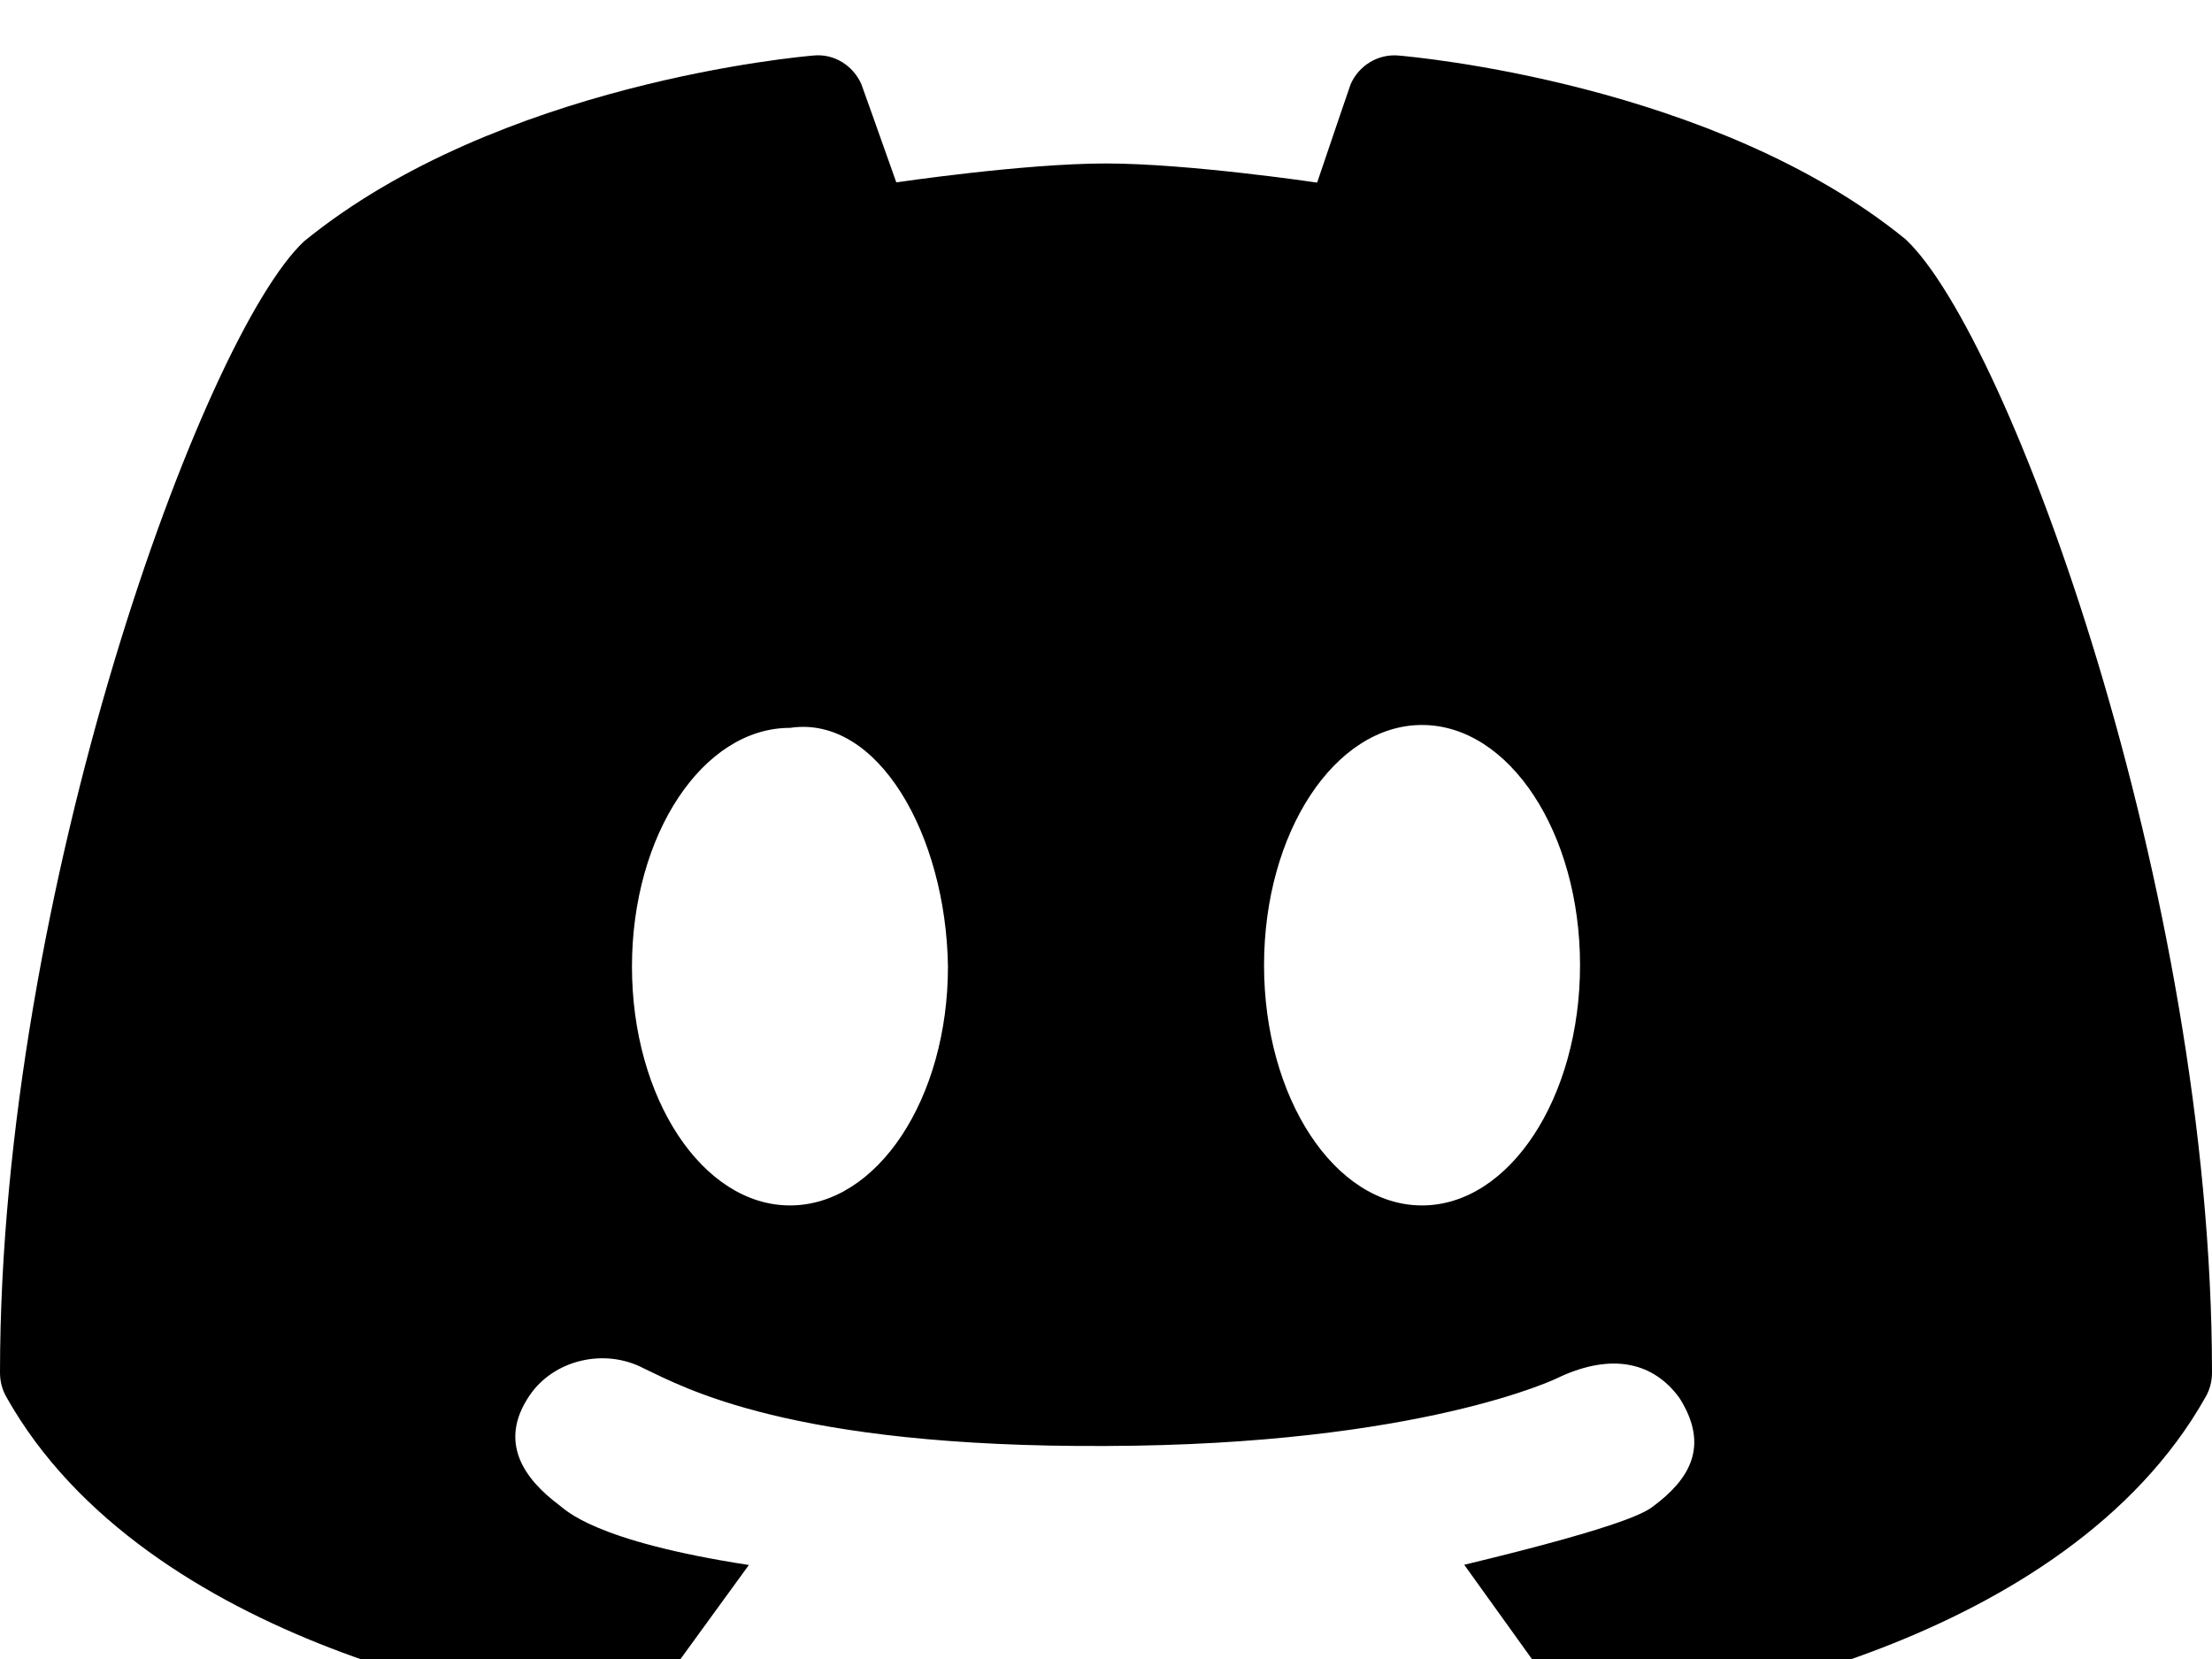
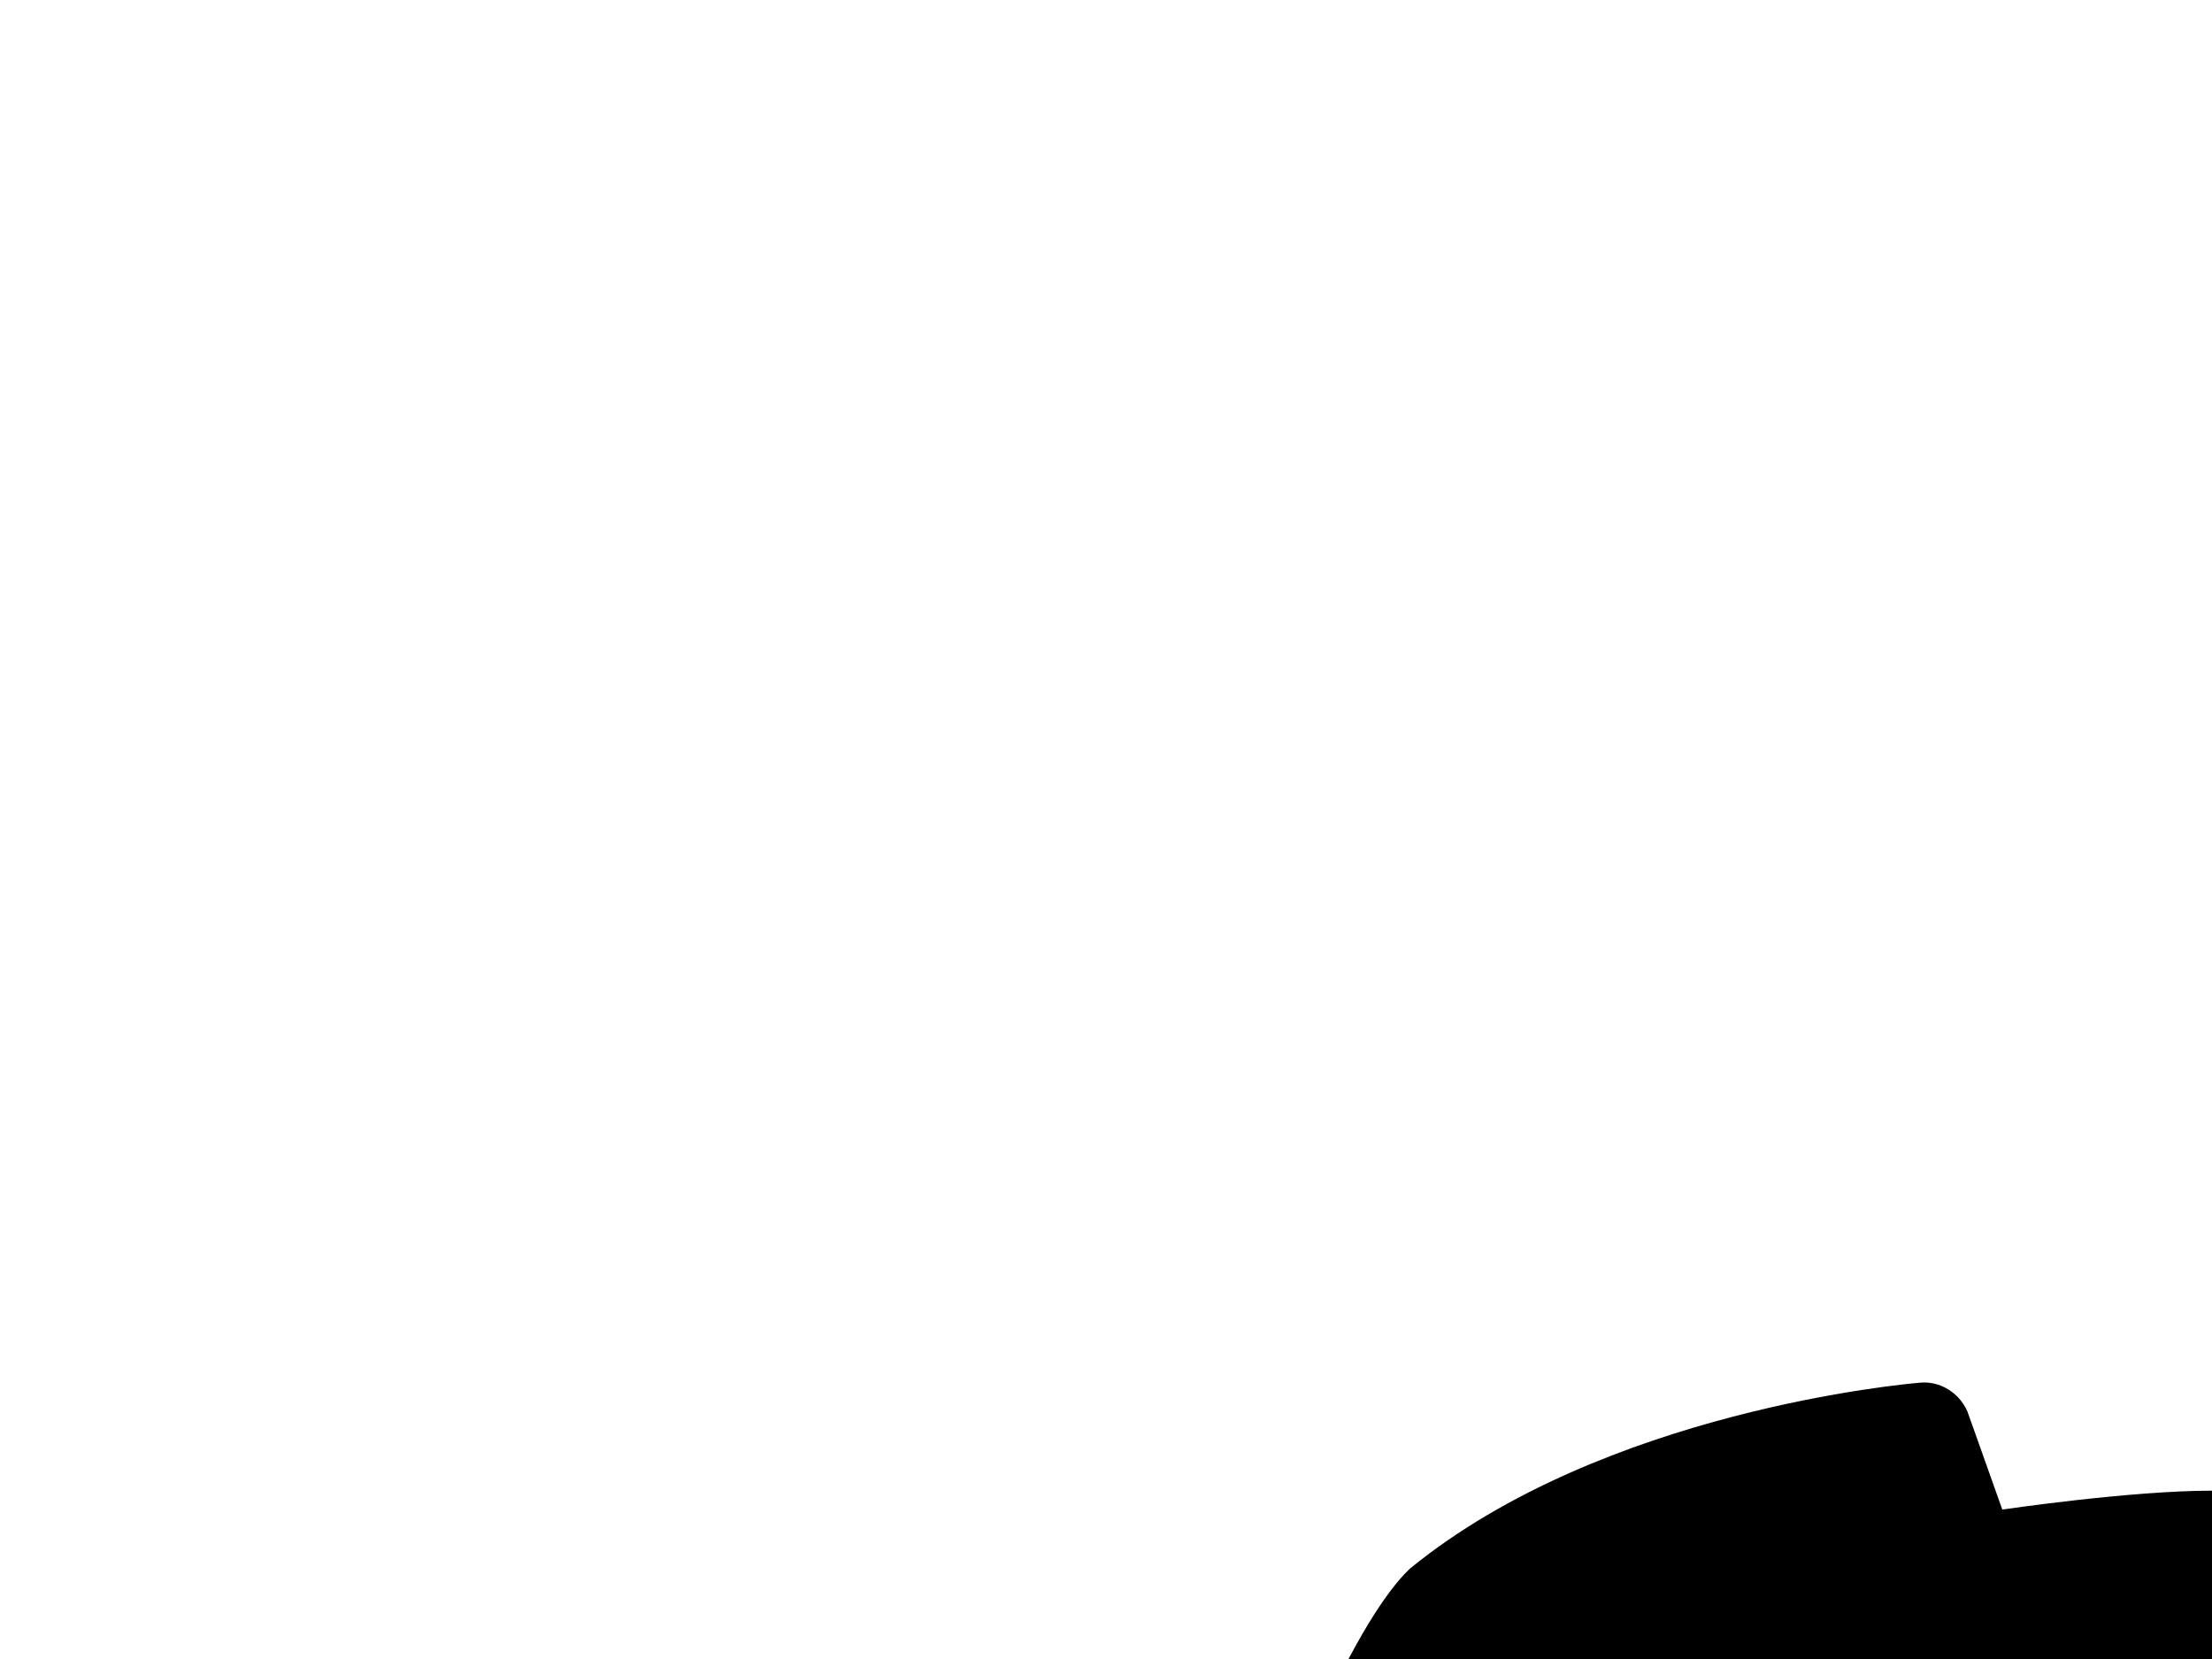
<svg xmlns="http://www.w3.org/2000/svg" width="100%" height="100%" viewBox="0 0 100% 100%" fill="none">
-   <path d="M8.104 1.649C7.948 1.209 7.791 0.767 7.788 0.761C7.713 0.591 7.539 0.483 7.356 0.502C7.241 0.512 4.503 0.751 2.749 2.182C1.831 3.042 0 8.067 0 12.412C0 12.489 0.019 12.563 0.057 12.63C1.322 14.884 4.771 15.474 5.556 15.499C5.561 15.5 5.566 15.5 5.57 15.5C5.709 15.5 5.839 15.433 5.921 15.319L6.771 14.15C5.367 13.934 5.114 13.651 5.054 13.607C4.737 13.37 4.503 13.038 4.787 12.619C5.006 12.294 5.464 12.187 5.816 12.37C6.176 12.54 7.139 13.088 10 13.074C12.841 13.065 14.088 12.461 14.106 12.448C14.583 12.23 14.955 12.32 15.187 12.643C15.464 13.083 15.266 13.381 14.951 13.617C14.891 13.661 14.748 13.785 13.239 14.148L14.079 15.318C14.161 15.433 14.291 15.499 14.43 15.499C14.435 15.499 14.439 15.499 14.444 15.499C15.23 15.473 18.679 14.883 19.943 12.629C19.981 12.563 20 12.488 20 12.411C20 8.067 18.169 3.042 17.229 2.163C15.497 0.751 12.759 0.512 12.644 0.502C12.461 0.486 12.287 0.591 12.212 0.761C12.209 0.767 12.056 1.217 11.909 1.651C11.909 1.651 10.744 1.478 10 1.478C9.256 1.478 8.104 1.649 8.104 1.649ZM7.143 10.899C6.354 10.899 5.714 9.933 5.714 8.74C5.714 7.547 6.354 6.581 7.143 6.581C7.935 6.462 8.554 7.547 8.571 8.74C8.571 9.933 7.932 10.899 7.143 10.899ZM12.857 10.899C12.068 10.899 11.429 9.927 11.429 8.727C11.429 7.528 12.068 6.555 12.857 6.555C13.646 6.555 14.286 7.528 14.286 8.727C14.286 9.927 13.646 10.899 12.857 10.899Z" fill="currentColor" />
+   <path d="M18.104 13.649C17.948 13.21 17.791 12.767 17.788 12.761C17.713 12.591 17.539 12.483 17.356 12.502C17.241 12.512 14.503 12.751 12.749 14.182C11.831 15.042 10 20.067 10 24.412C10 24.489 10.019 24.563 10.057 24.63C11.322 26.884 14.771 27.474 15.556 27.499C15.561 27.5 15.566 27.5 15.57 27.5C15.709 27.5 15.839 27.433 15.921 27.319L16.771 26.151C15.367 25.934 15.114 25.651 15.054 25.607C14.737 25.37 14.503 25.038 14.787 24.619C15.006 24.294 15.464 24.186 15.816 24.37C16.176 24.54 17.139 25.088 20 25.074C22.841 25.065 24.088 24.461 24.106 24.448C24.583 24.23 24.955 24.32 25.187 24.643C25.464 25.083 25.266 25.381 24.951 25.617C24.891 25.661 24.748 25.785 23.239 26.148L24.079 27.318C24.161 27.433 24.291 27.499 24.43 27.499C24.435 27.499 24.439 27.499 24.444 27.499C25.23 27.473 28.679 26.883 29.943 24.629C29.981 24.563 30 24.488 30 24.411C30 20.067 28.169 15.042 27.229 14.163C25.497 12.752 22.759 12.512 22.644 12.502C22.461 12.486 22.287 12.591 22.212 12.761C22.209 12.767 22.056 13.217 21.909 13.651C21.909 13.651 20.744 13.478 20 13.478C19.256 13.478 18.104 13.649 18.104 13.649ZM17.143 22.899C16.354 22.899 15.714 21.933 15.714 20.74C15.714 19.547 16.354 18.581 17.143 18.581C17.935 18.462 18.554 19.547 18.571 20.74C18.571 21.933 17.932 22.899 17.143 22.899ZM22.857 22.899C22.068 22.899 21.429 21.927 21.429 20.727C21.429 19.528 22.068 18.555 22.857 18.555C23.646 18.555 24.286 19.528 24.286 20.727C24.286 21.927 23.646 22.899 22.857 22.899Z" fill="currentColor" />
</svg>
